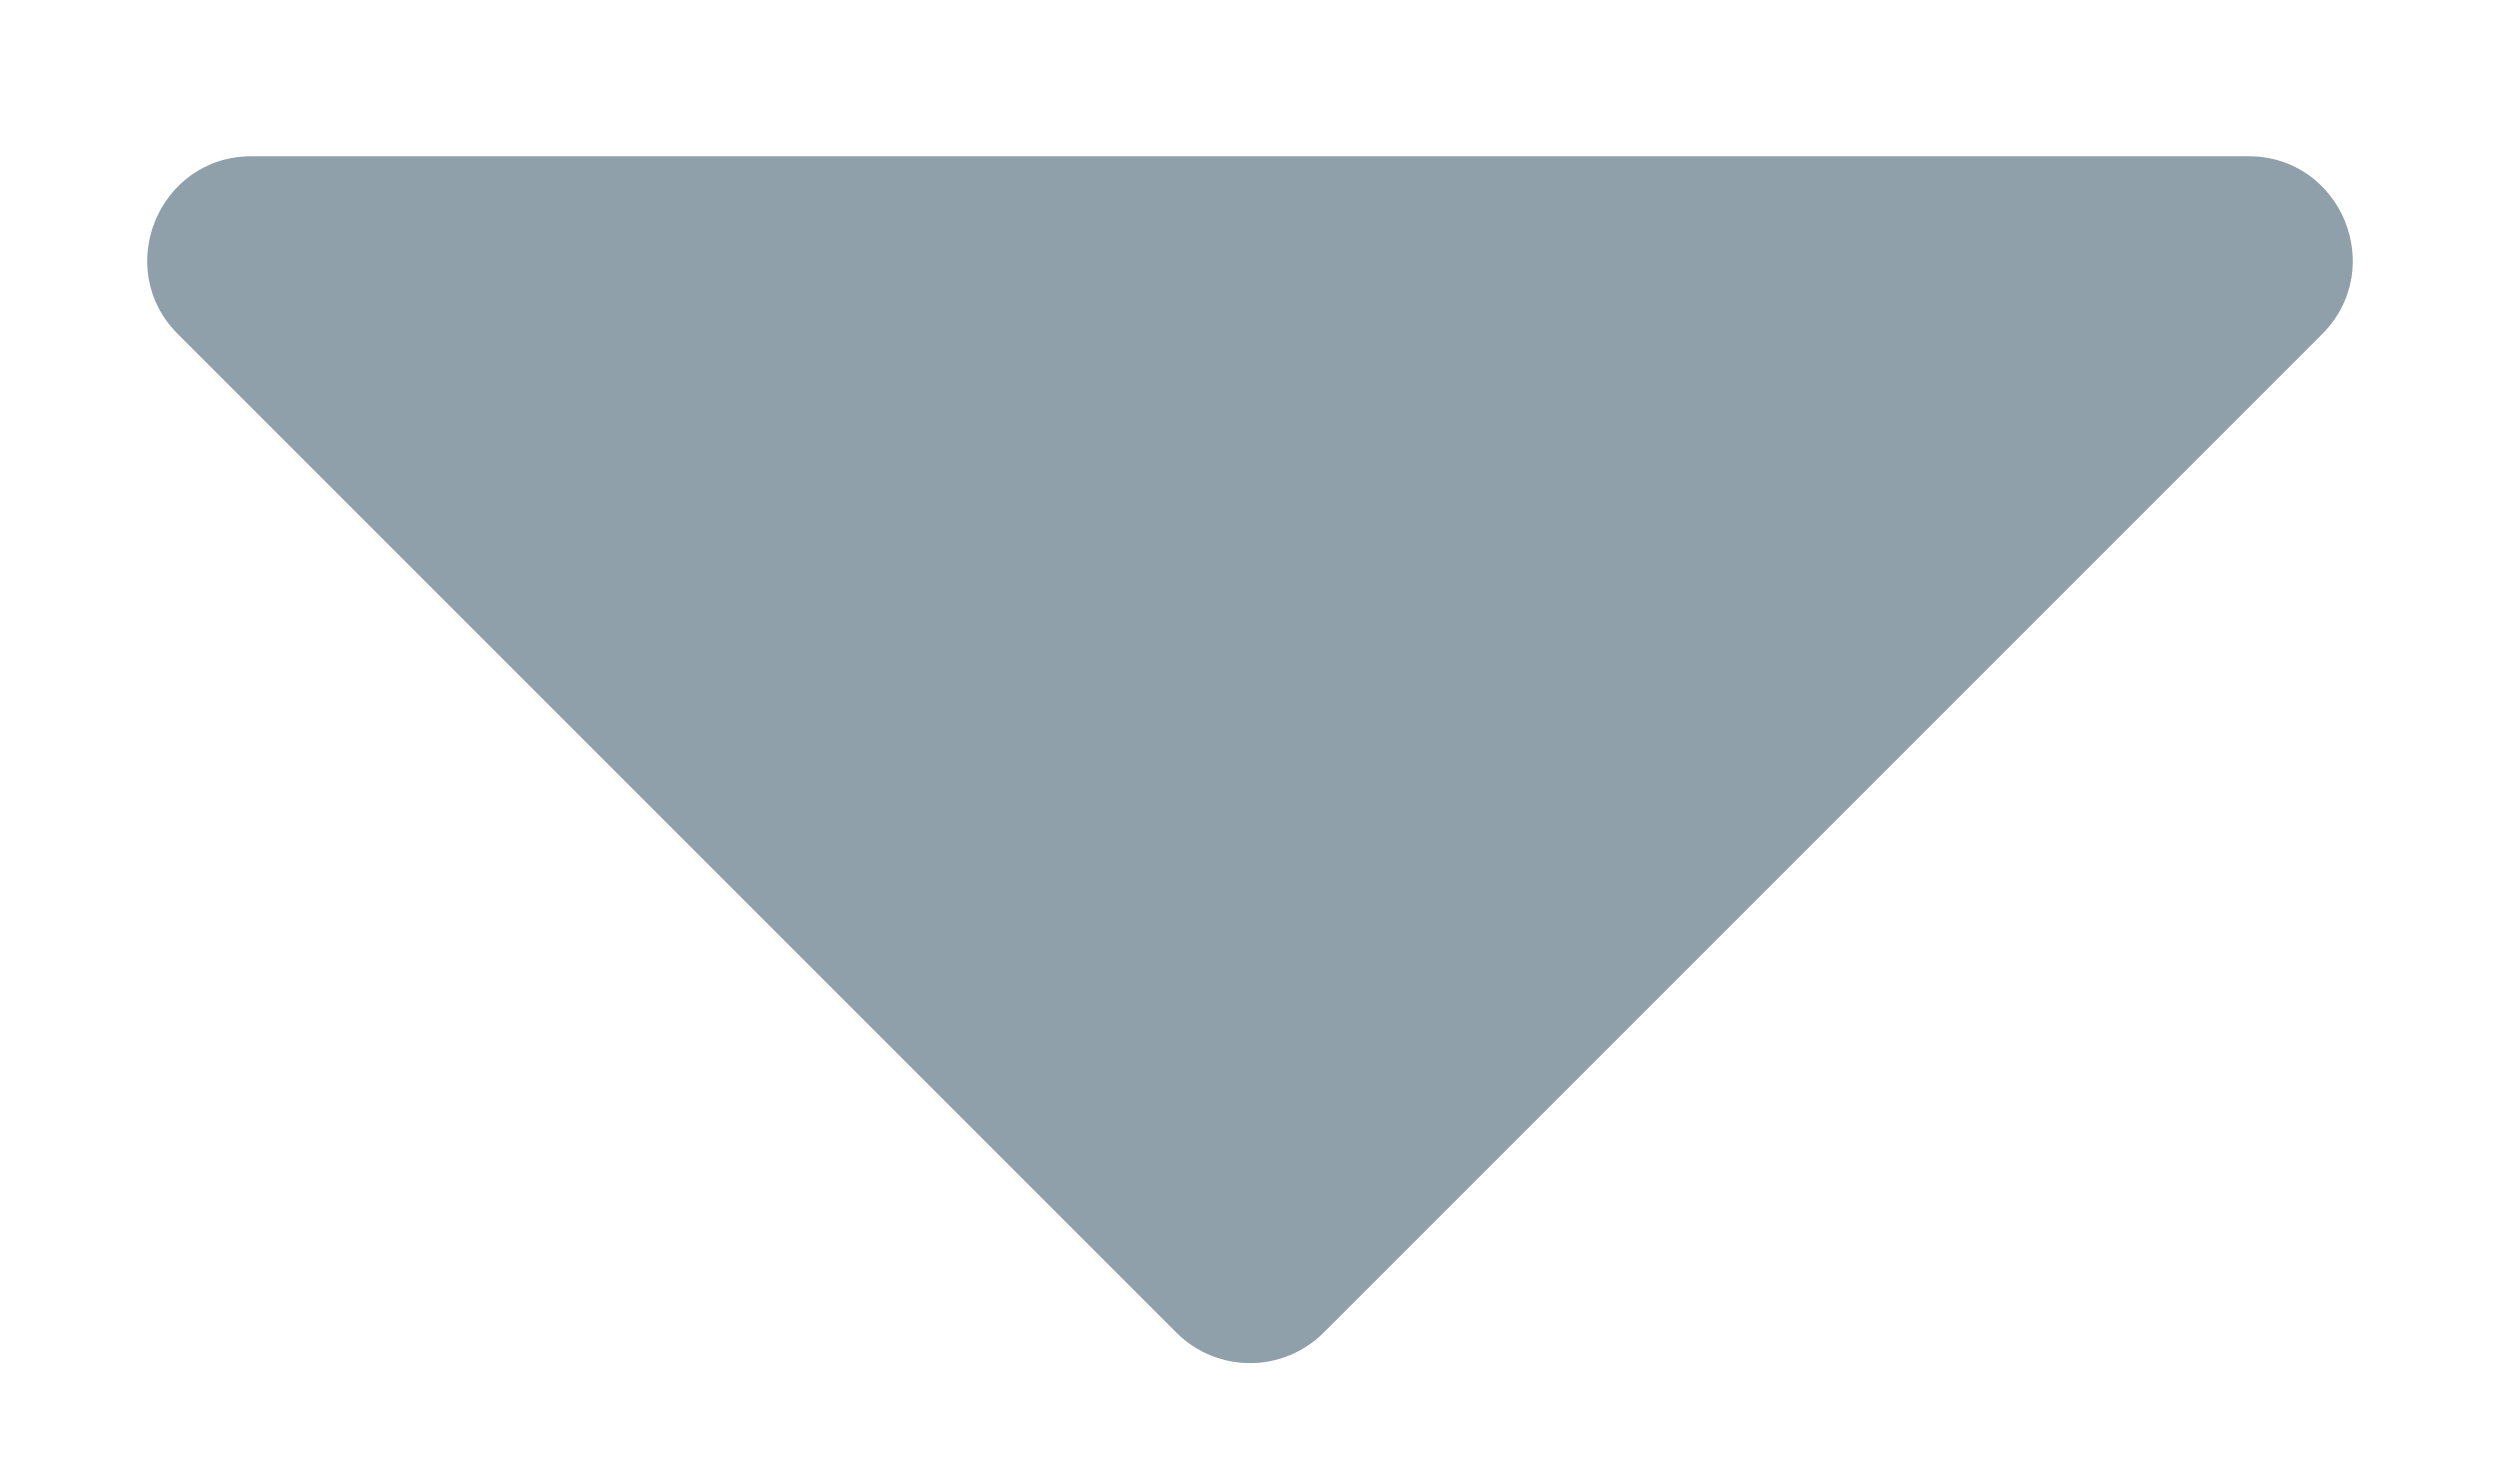
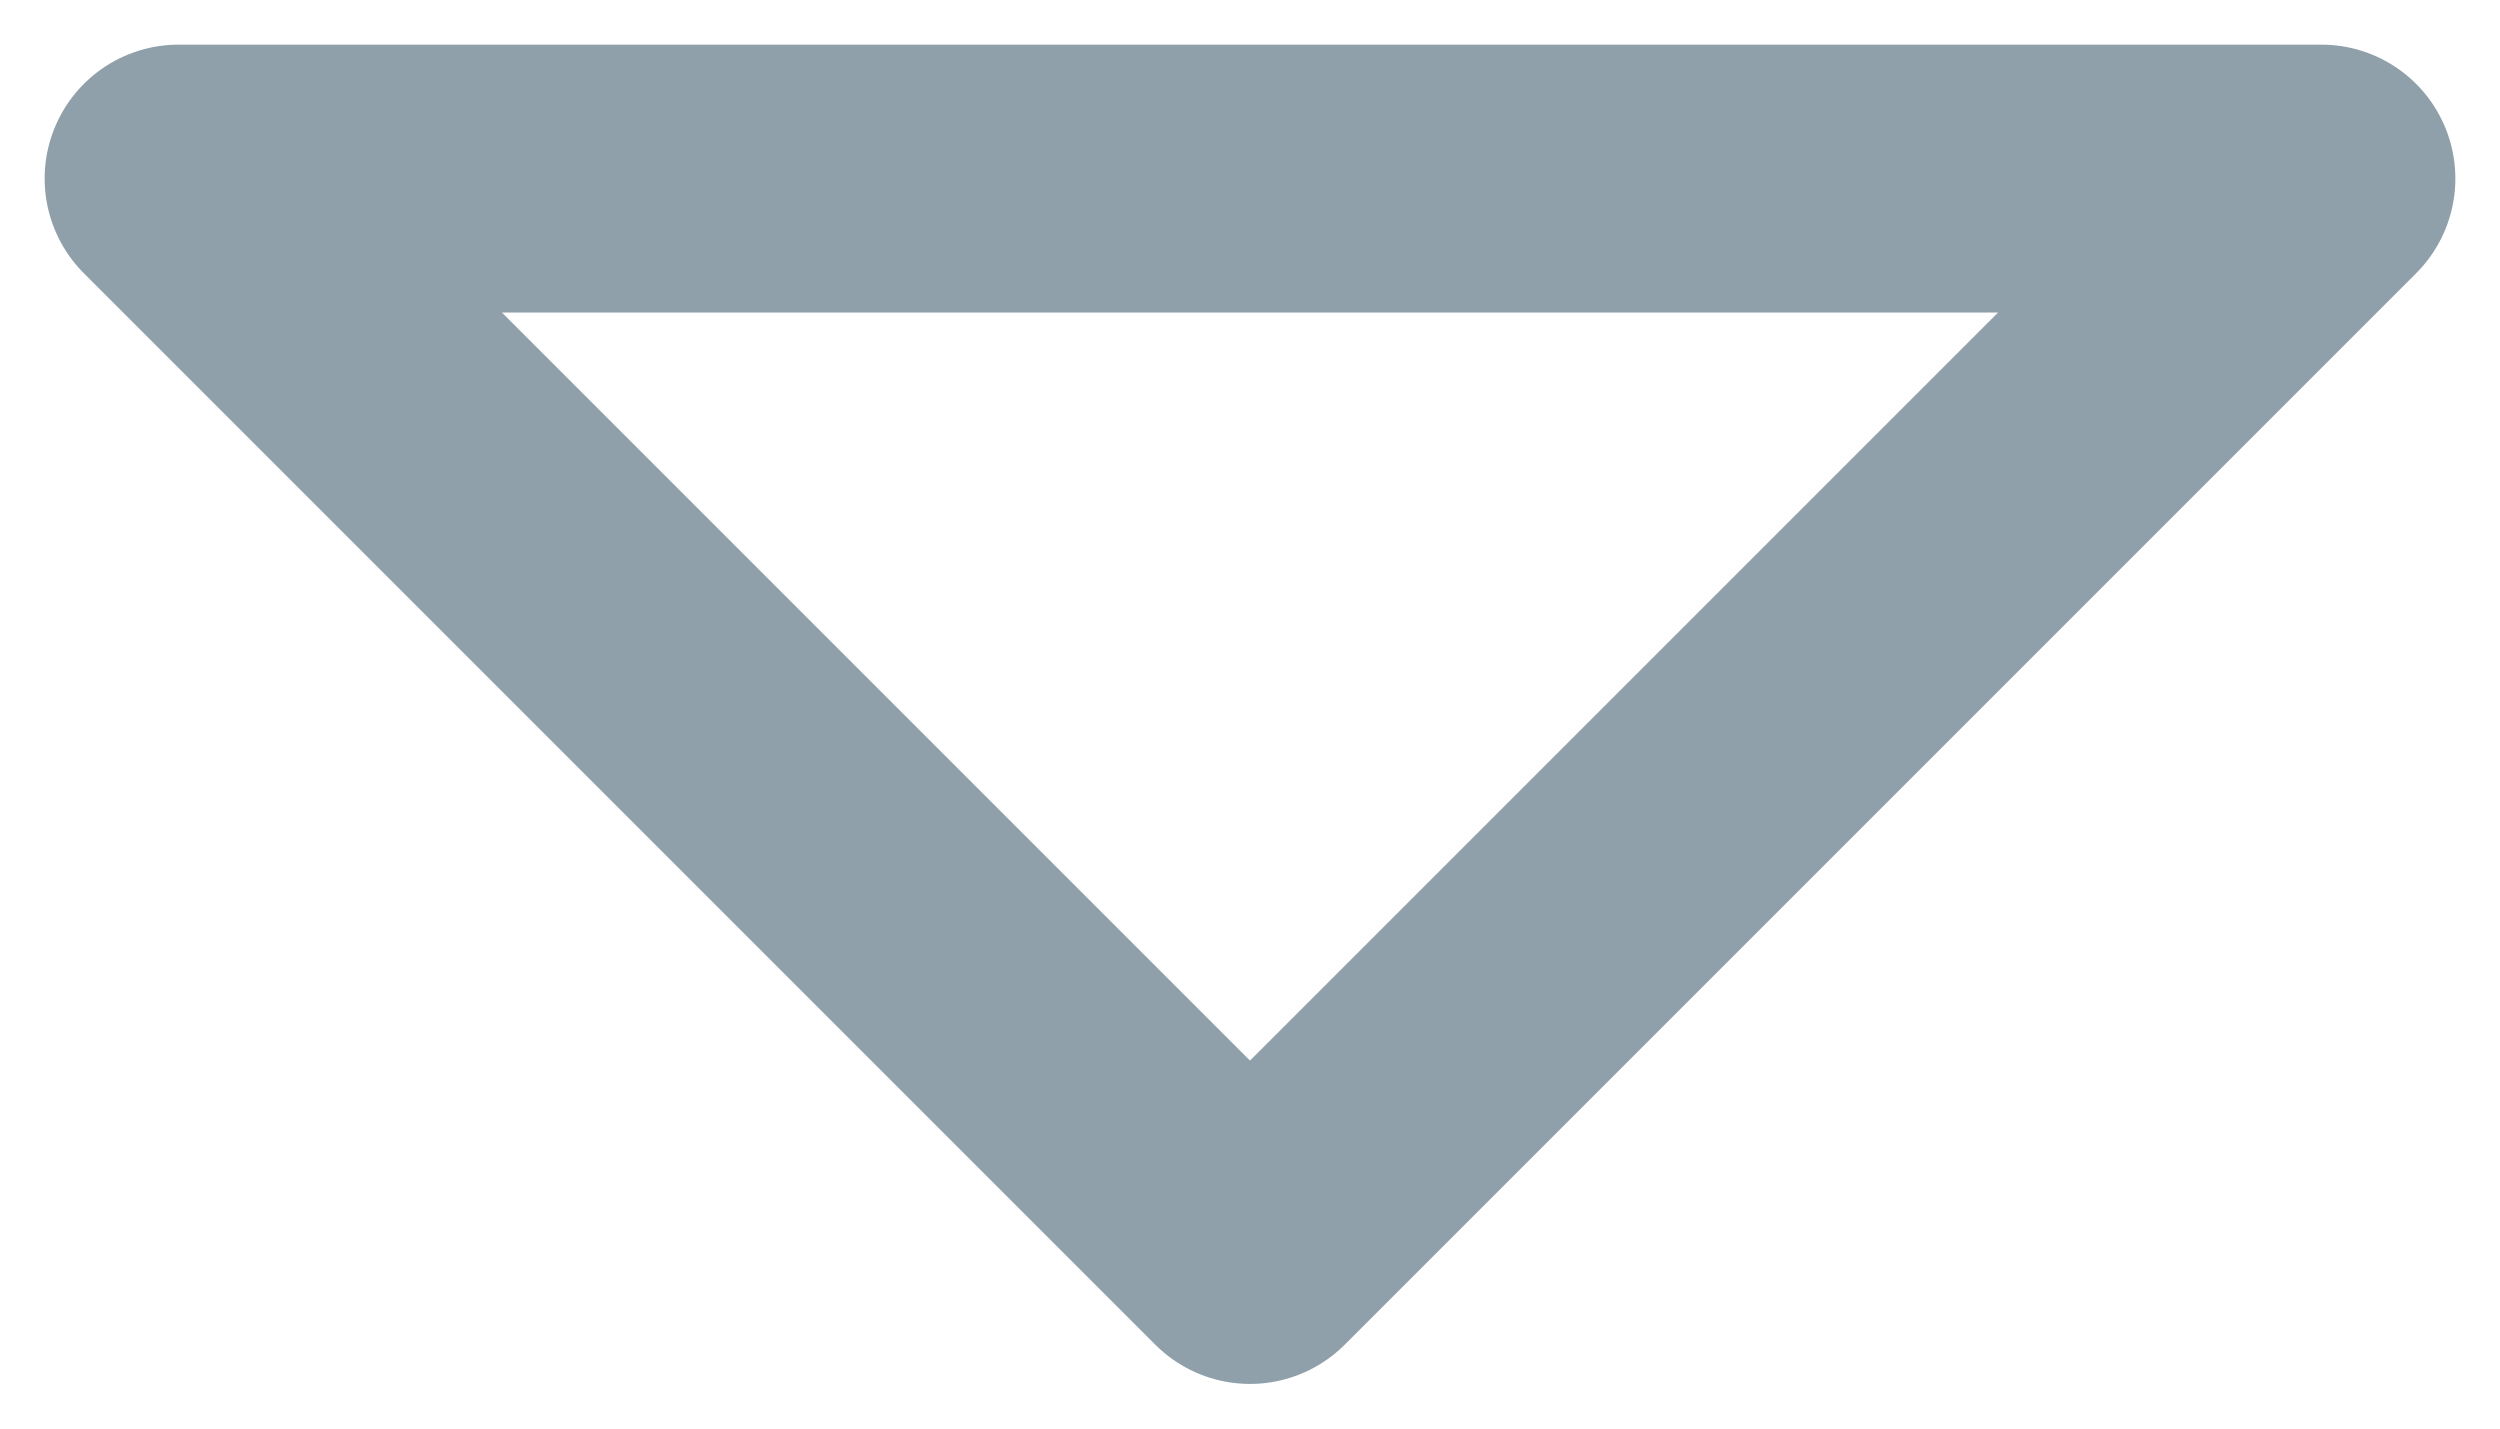
- <svg xmlns="http://www.w3.org/2000/svg" width="12" height="7" viewBox="0 0 12 7" fill="none">
-   <path d="M1.207 0.75C0.762 0.75 0.539 1.289 0.854 1.604L5.646 6.396C5.842 6.592 6.158 6.592 6.354 6.396L11.146 1.604C11.461 1.289 11.238 0.75 10.793 0.75H1.207Z" fill="#90A0AA" />
+ <svg xmlns="http://www.w3.org/2000/svg" width="14" height="8" viewBox="0 0 14 8" fill="none">
+   <path d="M1 1L7 7L13 1H1Z" stroke="#90A0AA" stroke-width="1.5" stroke-linecap="round" stroke-linejoin="round" />
</svg>
